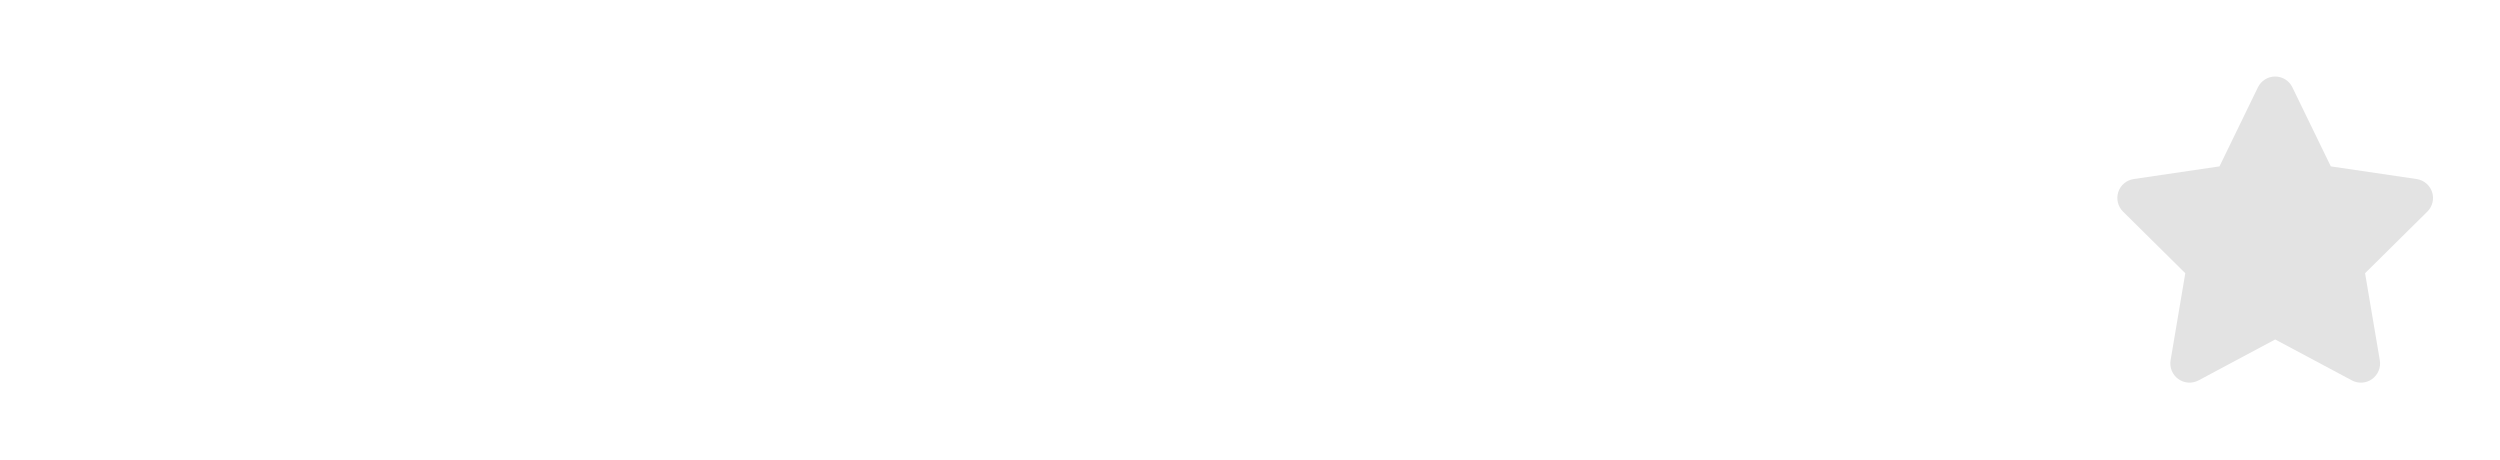
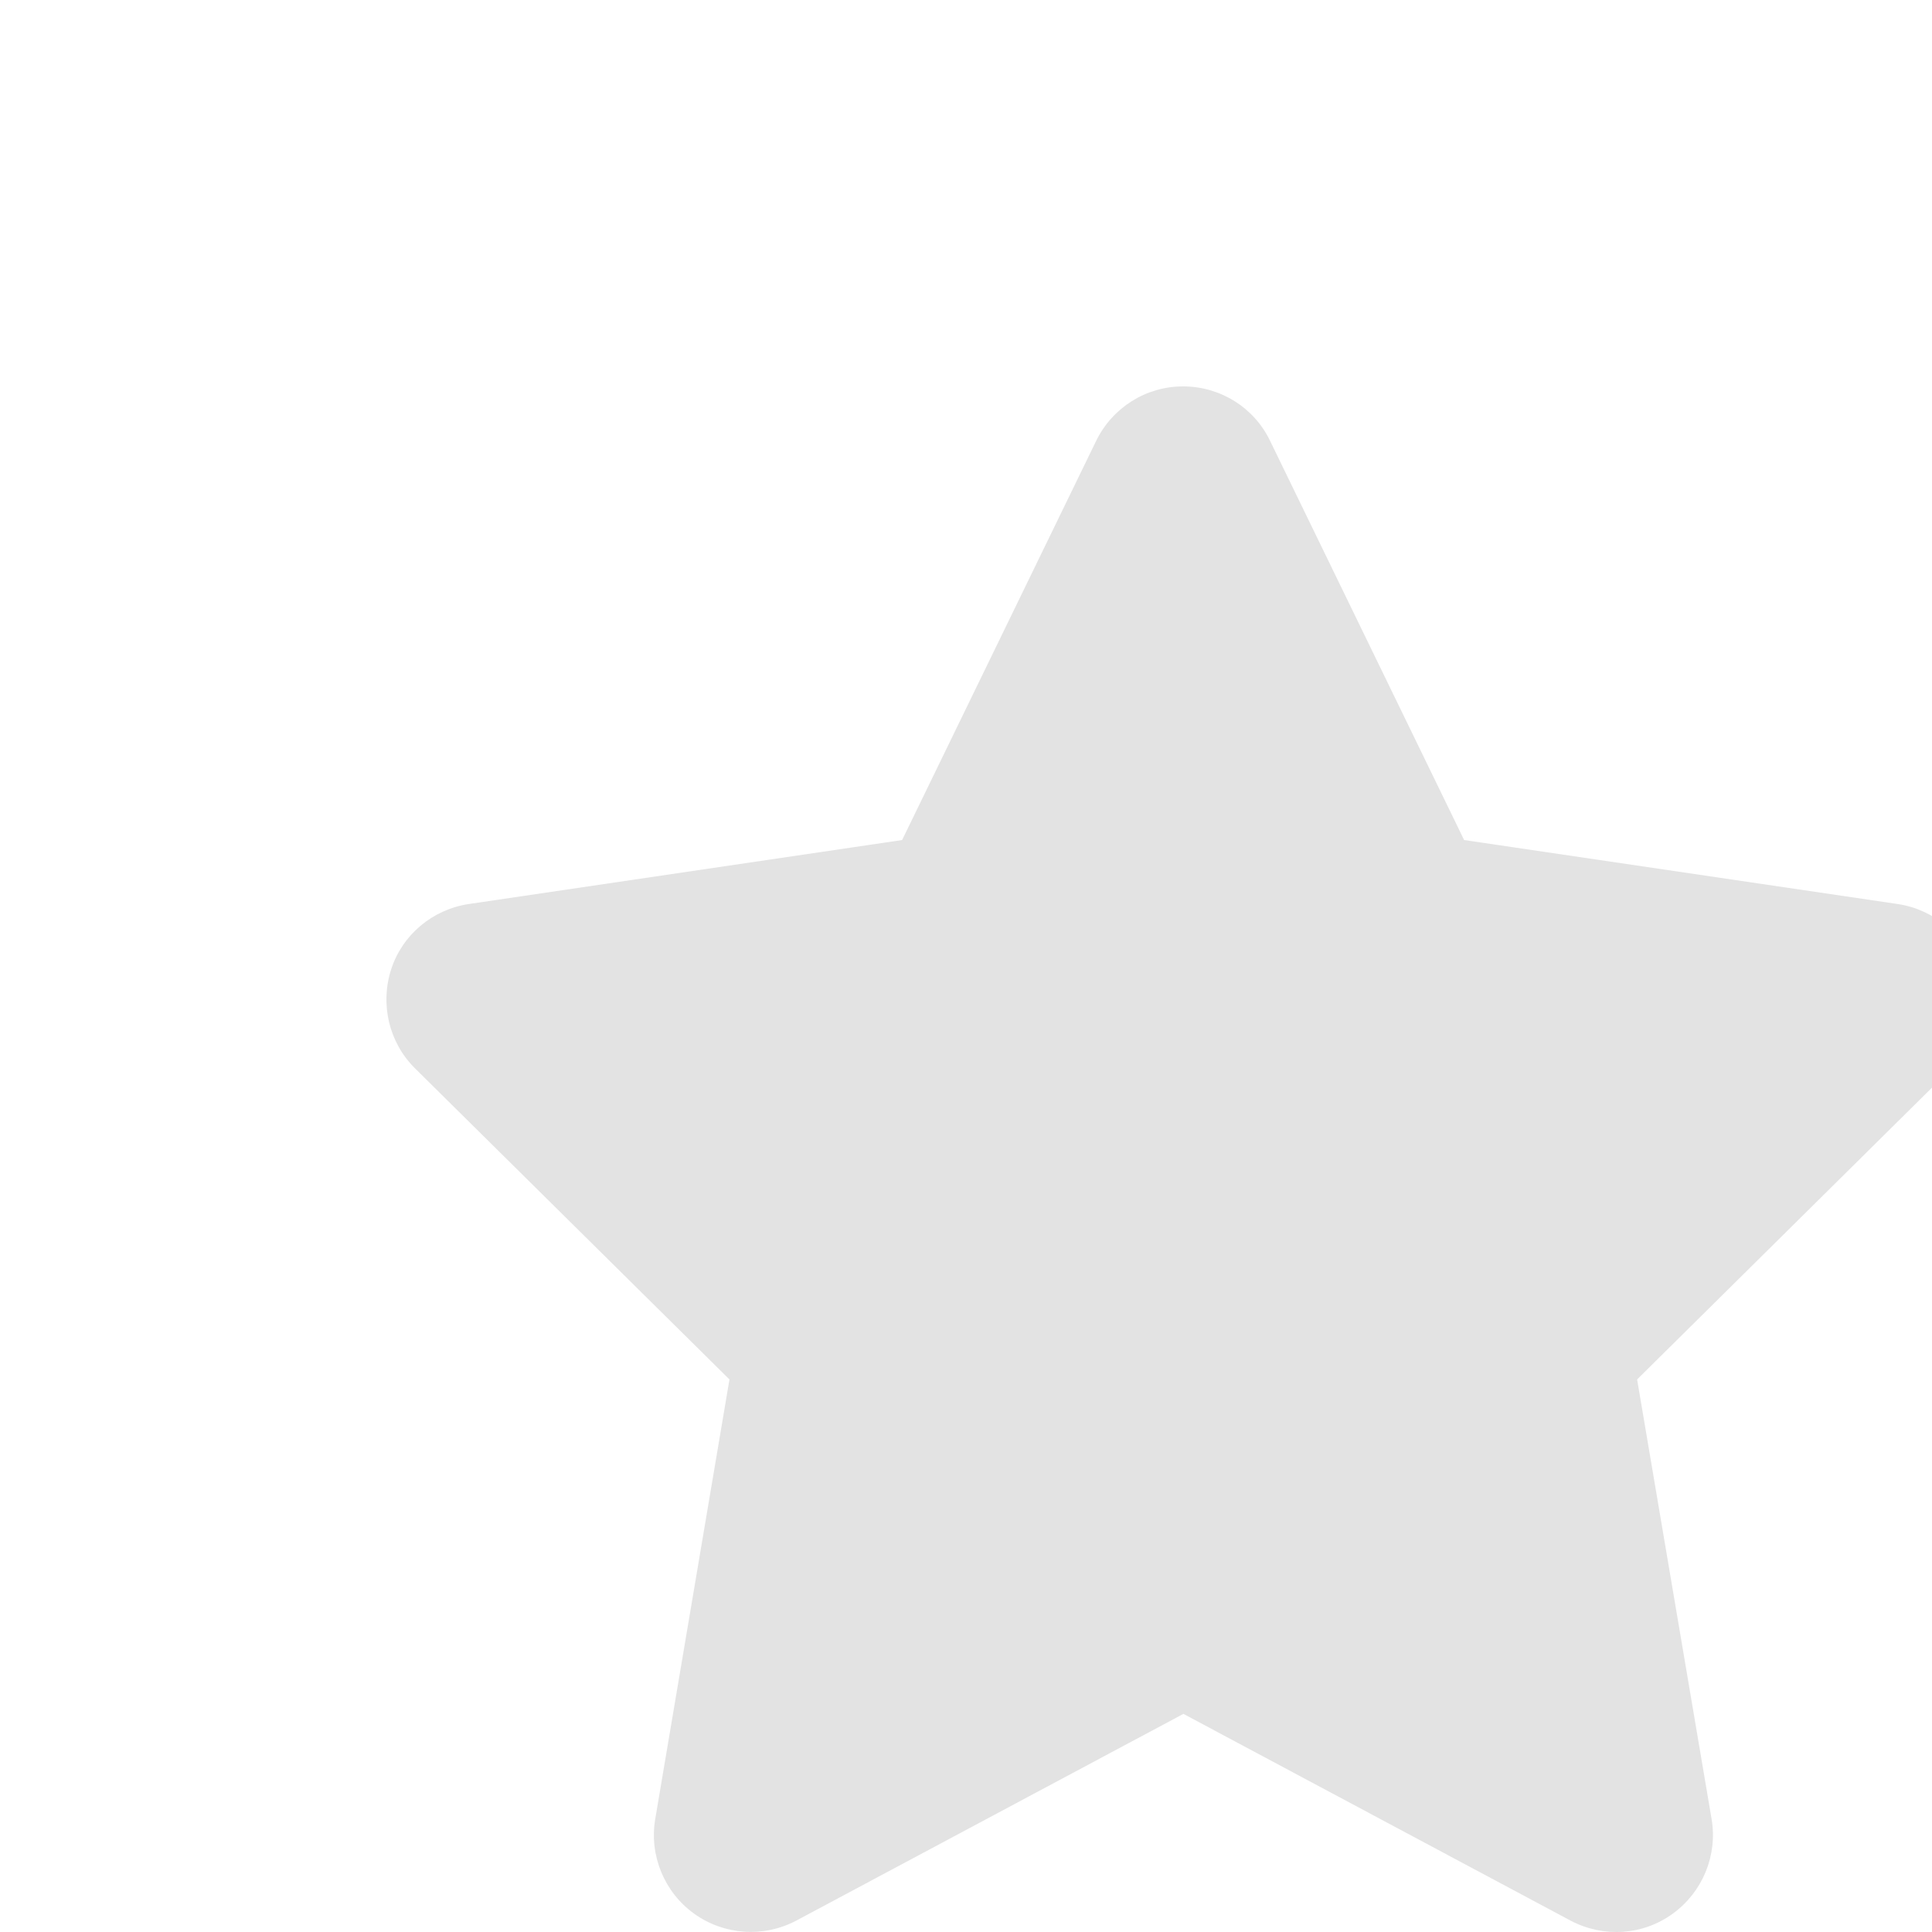
- <svg xmlns="http://www.w3.org/2000/svg" width="196" height="36" viewBox="0 0 196 36" fill="none">
-   <path d="M179.721 6.844C179.473 6.328 178.948 6 178.371 6C177.795 6 177.275 6.328 177.022 6.844L174.008 13.044L167.277 14.038C166.715 14.123 166.246 14.516 166.073 15.055C165.9 15.594 166.04 16.189 166.443 16.588L171.327 21.42L170.174 28.249C170.08 28.811 170.315 29.383 170.779 29.716C171.243 30.049 171.857 30.091 172.363 29.824L178.376 26.613L184.389 29.824C184.896 30.091 185.51 30.054 185.974 29.716C186.438 29.379 186.672 28.811 186.578 28.249L185.421 21.42L190.304 16.588C190.707 16.189 190.853 15.594 190.675 15.055C190.496 14.516 190.032 14.123 189.47 14.038L182.735 13.044L179.721 6.844Z" fill="#E3E3E3" />
+ <svg xmlns="http://www.w3.org/2000/svg" width="30" height="30" fill="none">
+   <path d="M19.721 6.844C19.473 6.328 18.948 6 18.371 6C17.795 6 17.275 6.328 17.022 6.844L14.008 13.044L7.277 14.038C6.715 14.123 6.246 14.516 6.073 15.055C5.9 15.594 6.04 16.189 6.443 16.588L11.327 21.42L10.174 28.249C10.08 28.811 10.315 29.383 10.779 29.716C11.243 30.049 11.857 30.091 12.363 29.824L18.376 26.613L24.389 29.824C24.896 30.091 25.51 30.054 25.974 29.716C26.438 29.379 26.672 28.811 26.578 28.249L25.421 21.42L30.304 16.588C30.707 16.189 30.853 15.594 30.674 15.055C30.496 14.516 30.032 14.123 29.47 14.038L22.735 13.044L19.721 6.844Z" fill="#E3E3E3" />
</svg>
